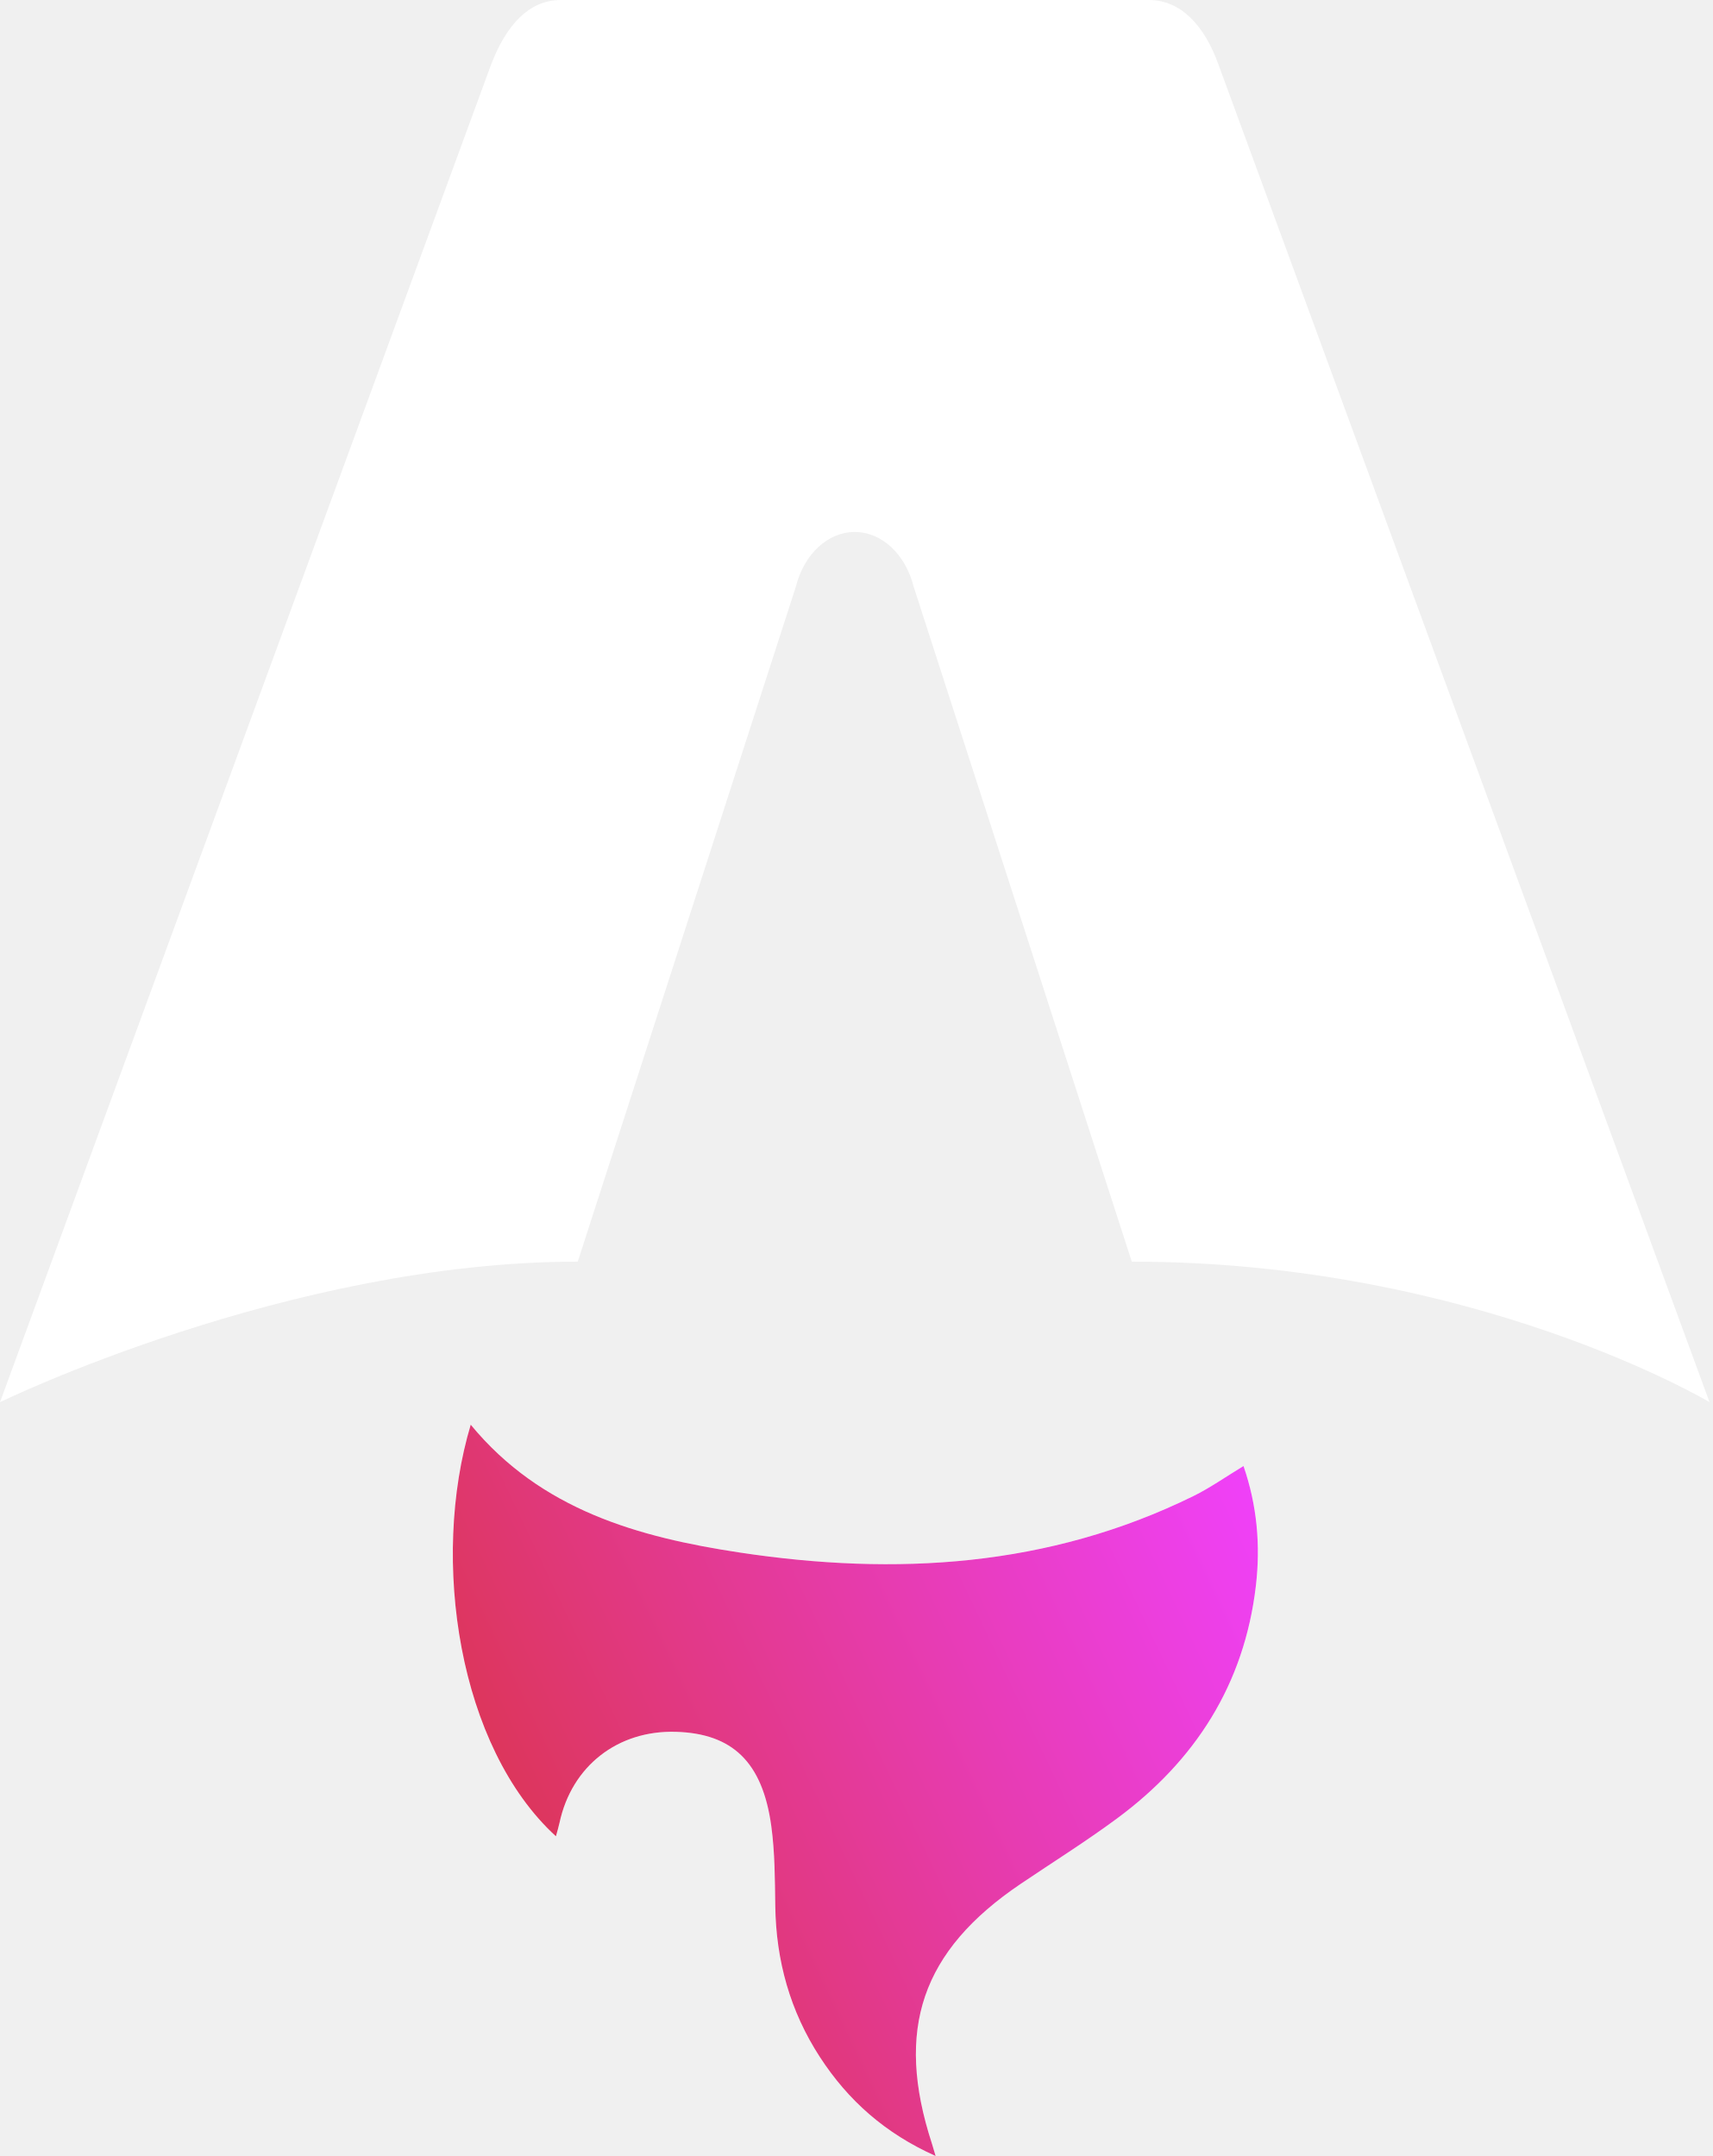
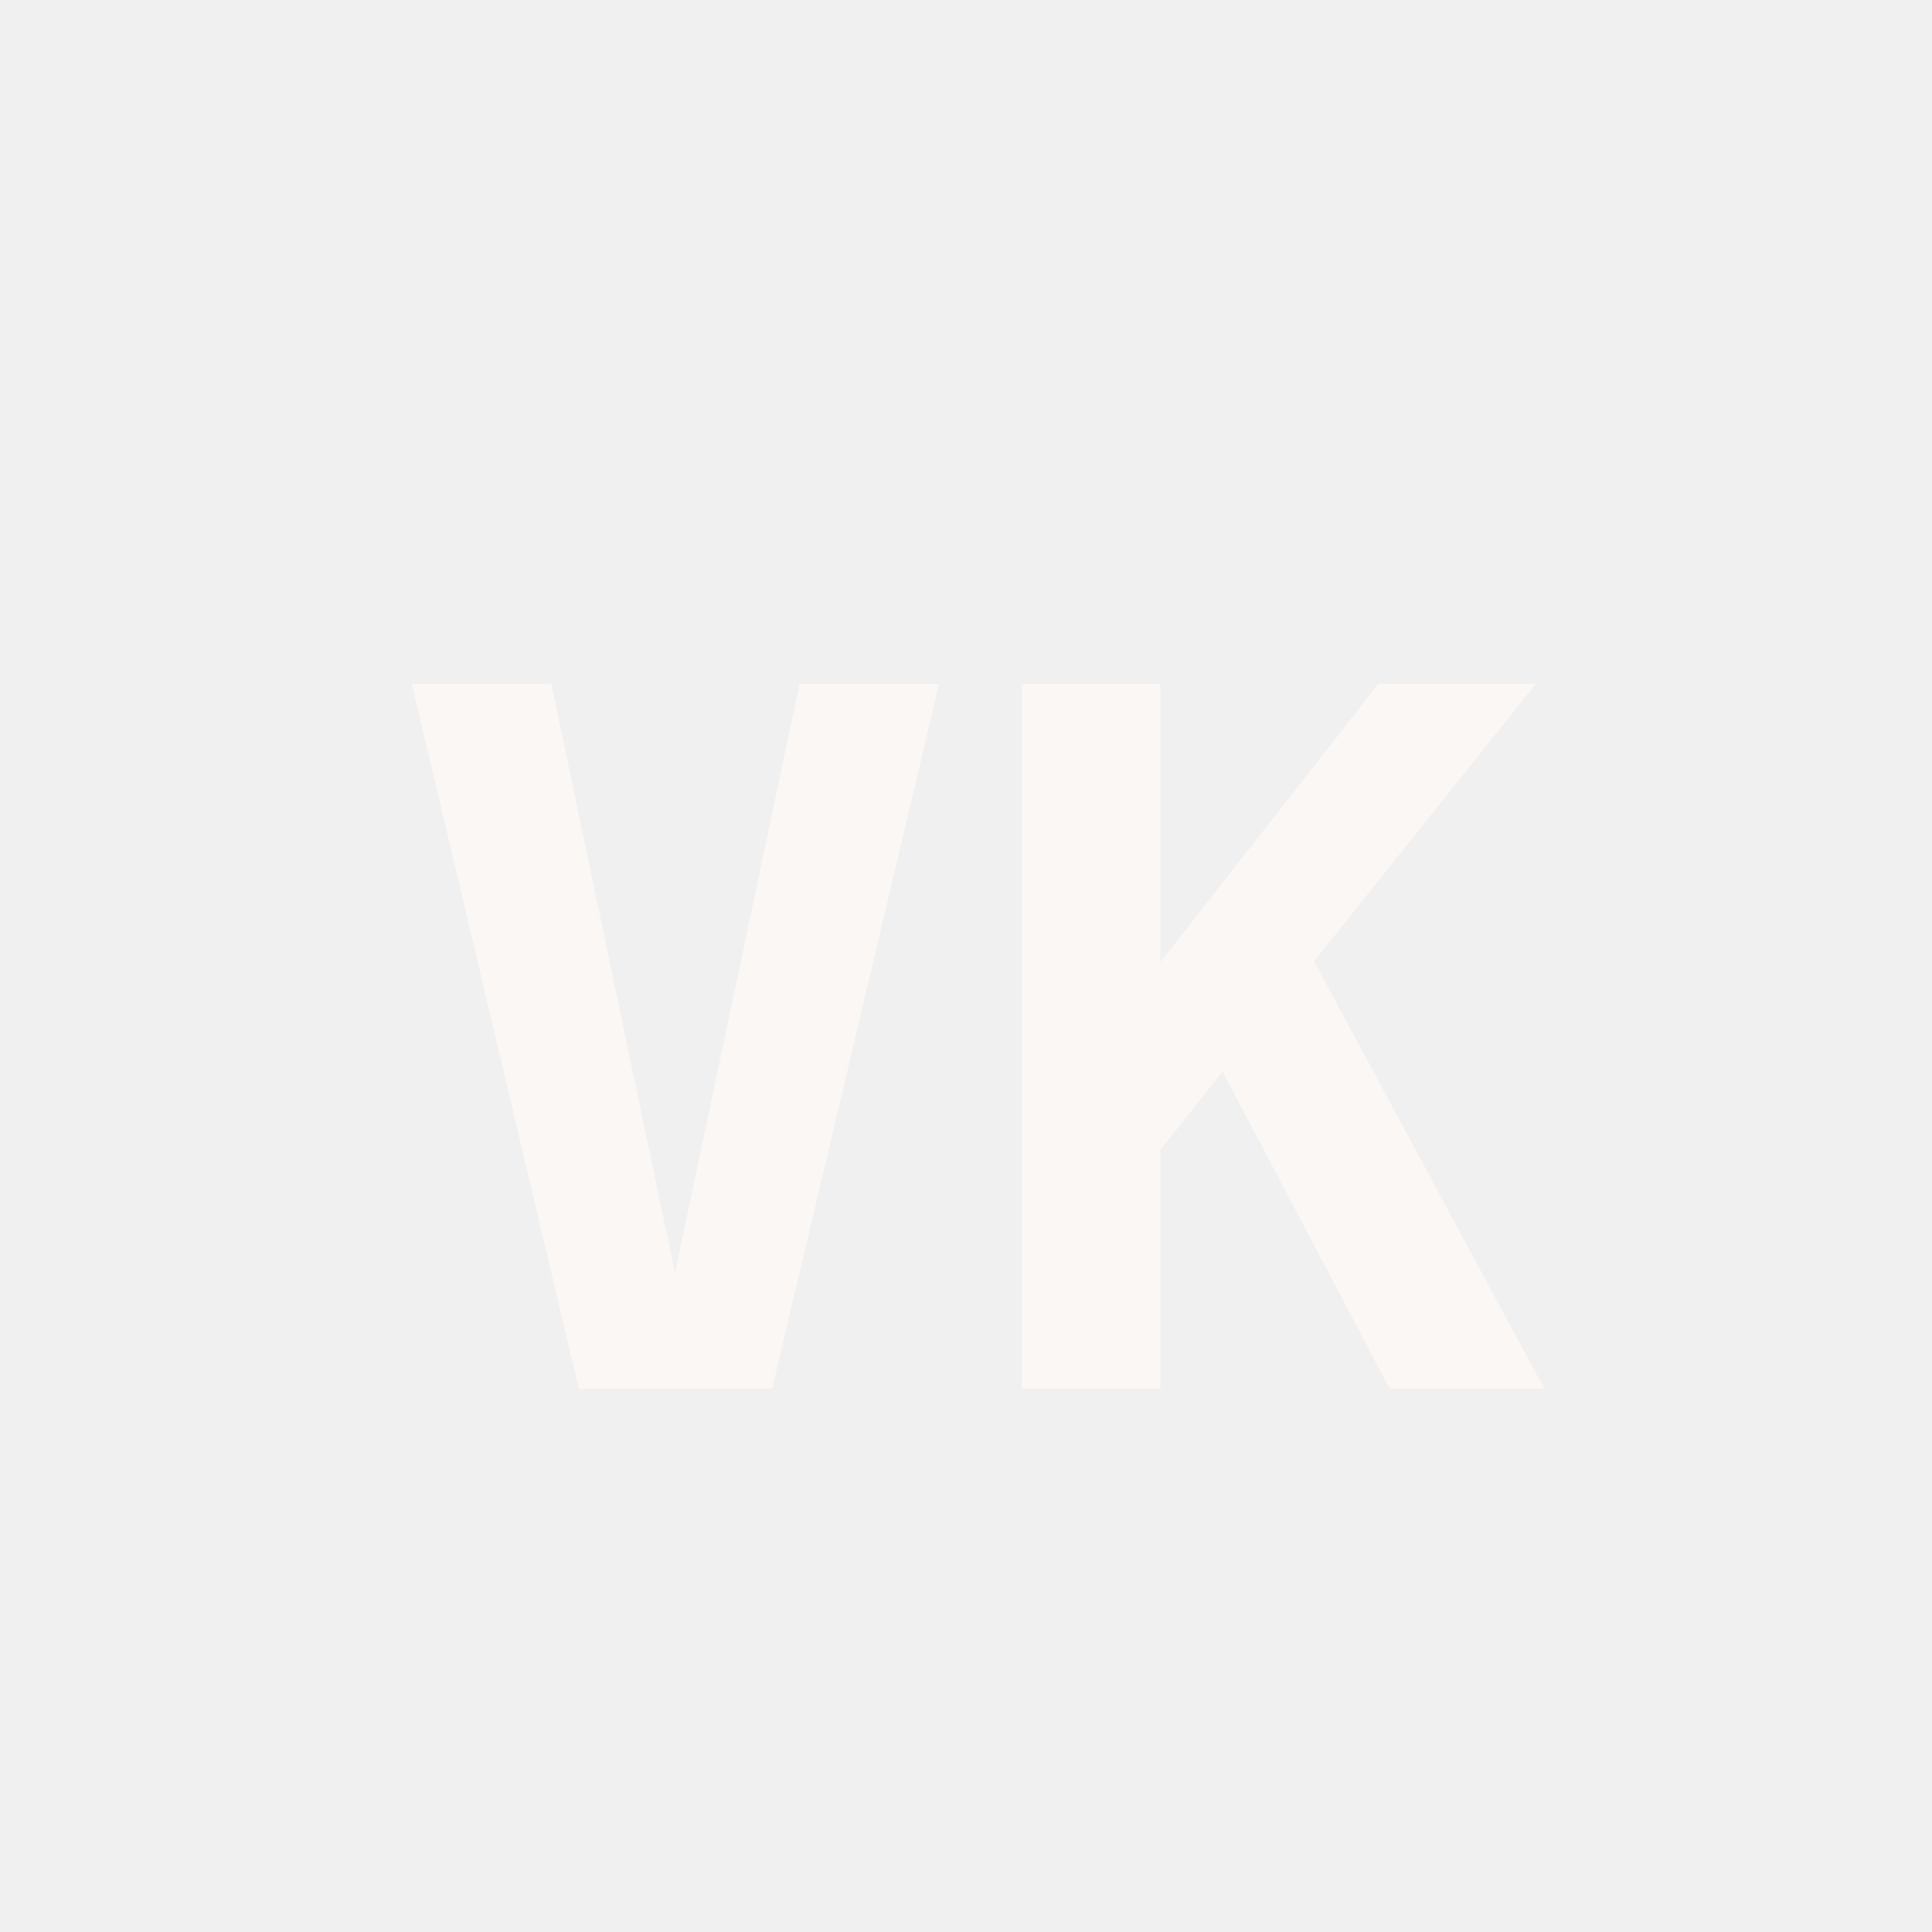
- <svg xmlns="http://www.w3.org/2000/svg" width="85" height="107" viewBox="0 0 85 107" fill="none">
-   <path fill="white" d="M27.589 91.136C22.756 86.718 21.344 77.433 23.358 70.707C26.85 74.948 31.689 76.291 36.7 77.05C44.438 78.22 52.036 77.782 59.223 74.246C60.045 73.841 60.805 73.303 61.704 72.757C62.378 74.714 62.553 76.689 62.318 78.7C61.745 83.596 59.309 87.378 55.433 90.245C53.883 91.392 52.244 92.417 50.643 93.498C45.726 96.821 44.396 100.718 46.243 106.386C46.287 106.525 46.327 106.663 46.426 107C43.916 105.876 42.082 104.24 40.684 102.089C39.209 99.819 38.507 97.308 38.47 94.591C38.451 93.269 38.451 91.934 38.273 90.631C37.839 87.453 36.347 86.03 33.536 85.948C30.652 85.864 28.37 87.647 27.765 90.455C27.719 90.671 27.652 90.884 27.585 91.134L27.589 91.136Z" />
-   <path fill="url(#paint0_linear_1_59)" d="M27.589 91.136C22.756 86.718 21.344 77.433 23.358 70.707C26.85 74.948 31.689 76.291 36.7 77.05C44.438 78.22 52.036 77.782 59.223 74.246C60.045 73.841 60.805 73.303 61.704 72.757C62.378 74.714 62.553 76.689 62.318 78.7C61.745 83.596 59.309 87.378 55.433 90.245C53.883 91.392 52.244 92.417 50.643 93.498C45.726 96.821 44.396 100.718 46.243 106.386C46.287 106.525 46.327 106.663 46.426 107C43.916 105.876 42.082 104.24 40.684 102.089C39.209 99.819 38.507 97.308 38.47 94.591C38.451 93.269 38.451 91.934 38.273 90.631C37.839 87.453 36.347 86.03 33.536 85.948C30.652 85.864 28.37 87.647 27.765 90.455C27.719 90.671 27.652 90.884 27.585 91.134L27.589 91.136Z" />
-   <path fill="white" d="M0 69.587C0 69.587 14.314 62.614 28.668 62.614L39.49 29.12C39.895 27.501 41.078 26.4 42.414 26.4C43.749 26.4 44.932 27.501 45.338 29.12L56.16 62.614C73.16 62.614 84.828 69.587 84.828 69.587C84.828 69.587 60.514 3.352 60.467 3.219C59.769 1.261 58.591 0 57.003 0H27.827C26.239 0 25.109 1.261 24.363 3.219C24.311 3.35 0 69.587 0 69.587Z" />
-   <defs>
-     <linearGradient id="paint0_linear_1_59" x1="22.47" y1="107" x2="69.145" y2="84.947" gradientUnits="userSpaceOnUse">
-       <stop stop-color="#D83333" />
-       <stop offset="1" stop-color="#F041FF" />
-     </linearGradient>
-   </defs>
+ <svg xmlns="http://www.w3.org/2000/svg" width="32" height="32" viewBox="0 0 32 32" fill="none">
+   <text x="16" y="23" text-anchor="middle" font-family="monospace" font-weight="700" font-size="16" fill="#faf7f4">VK</text>
</svg>
